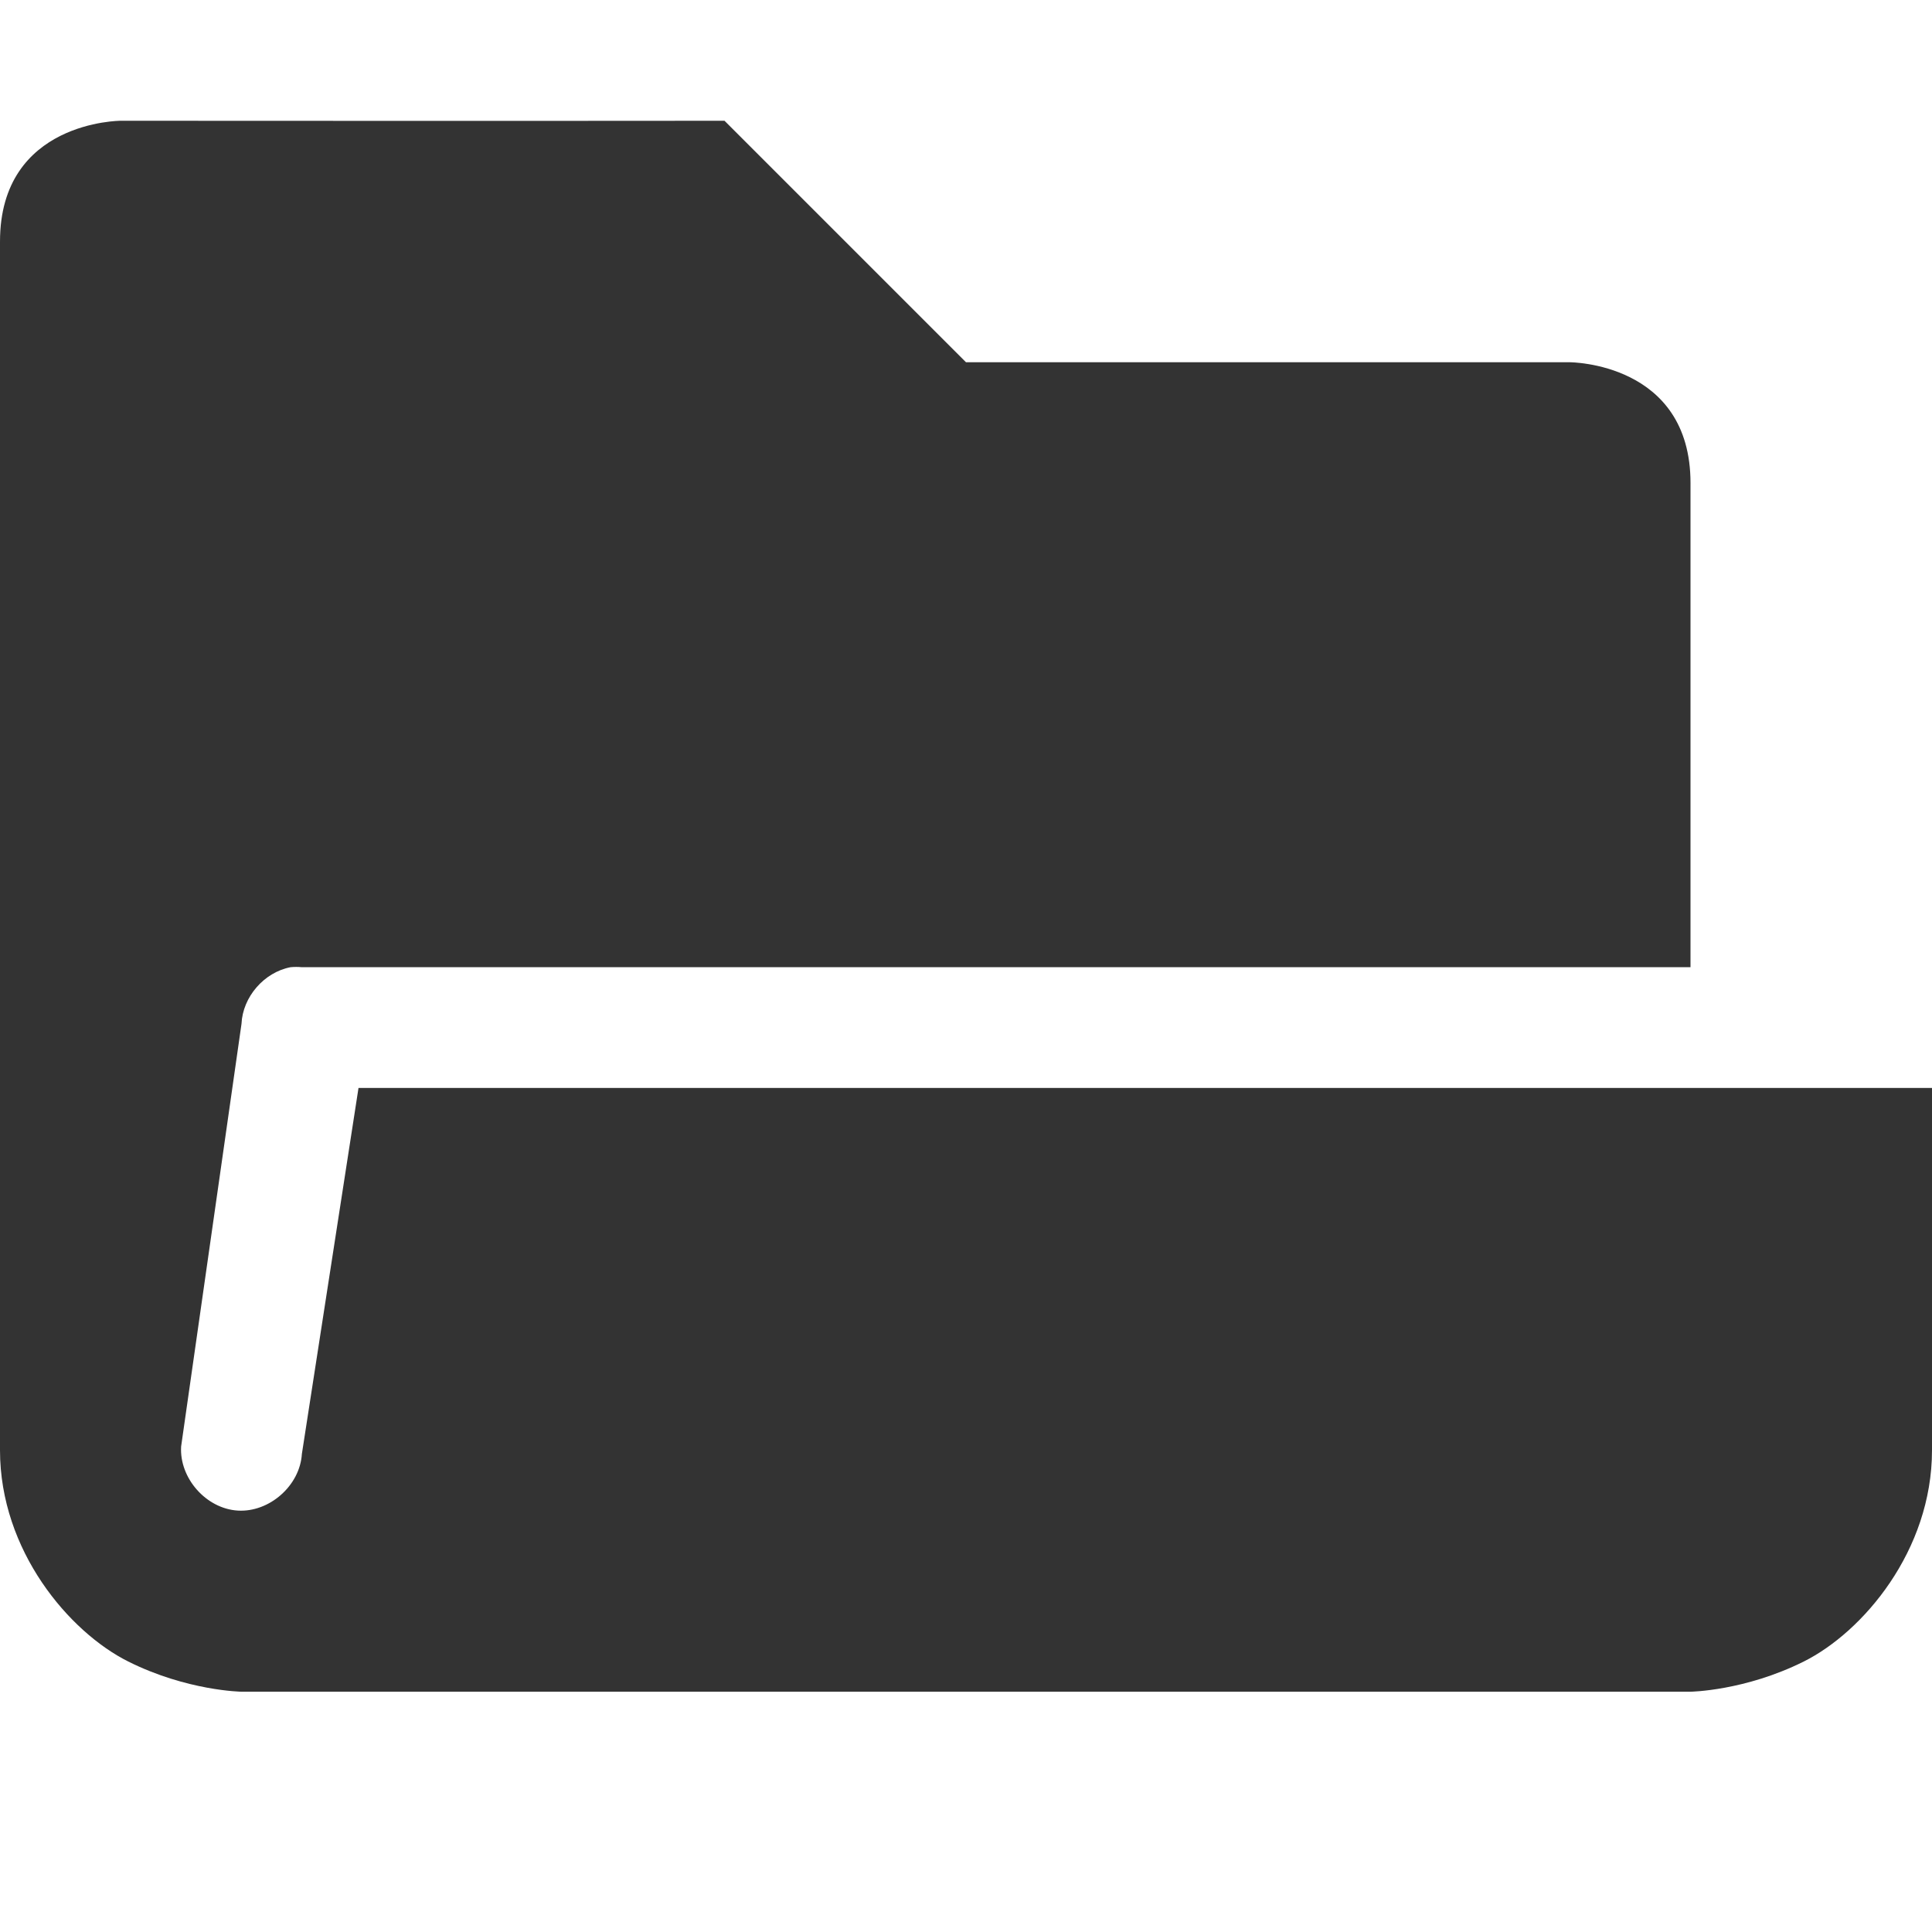
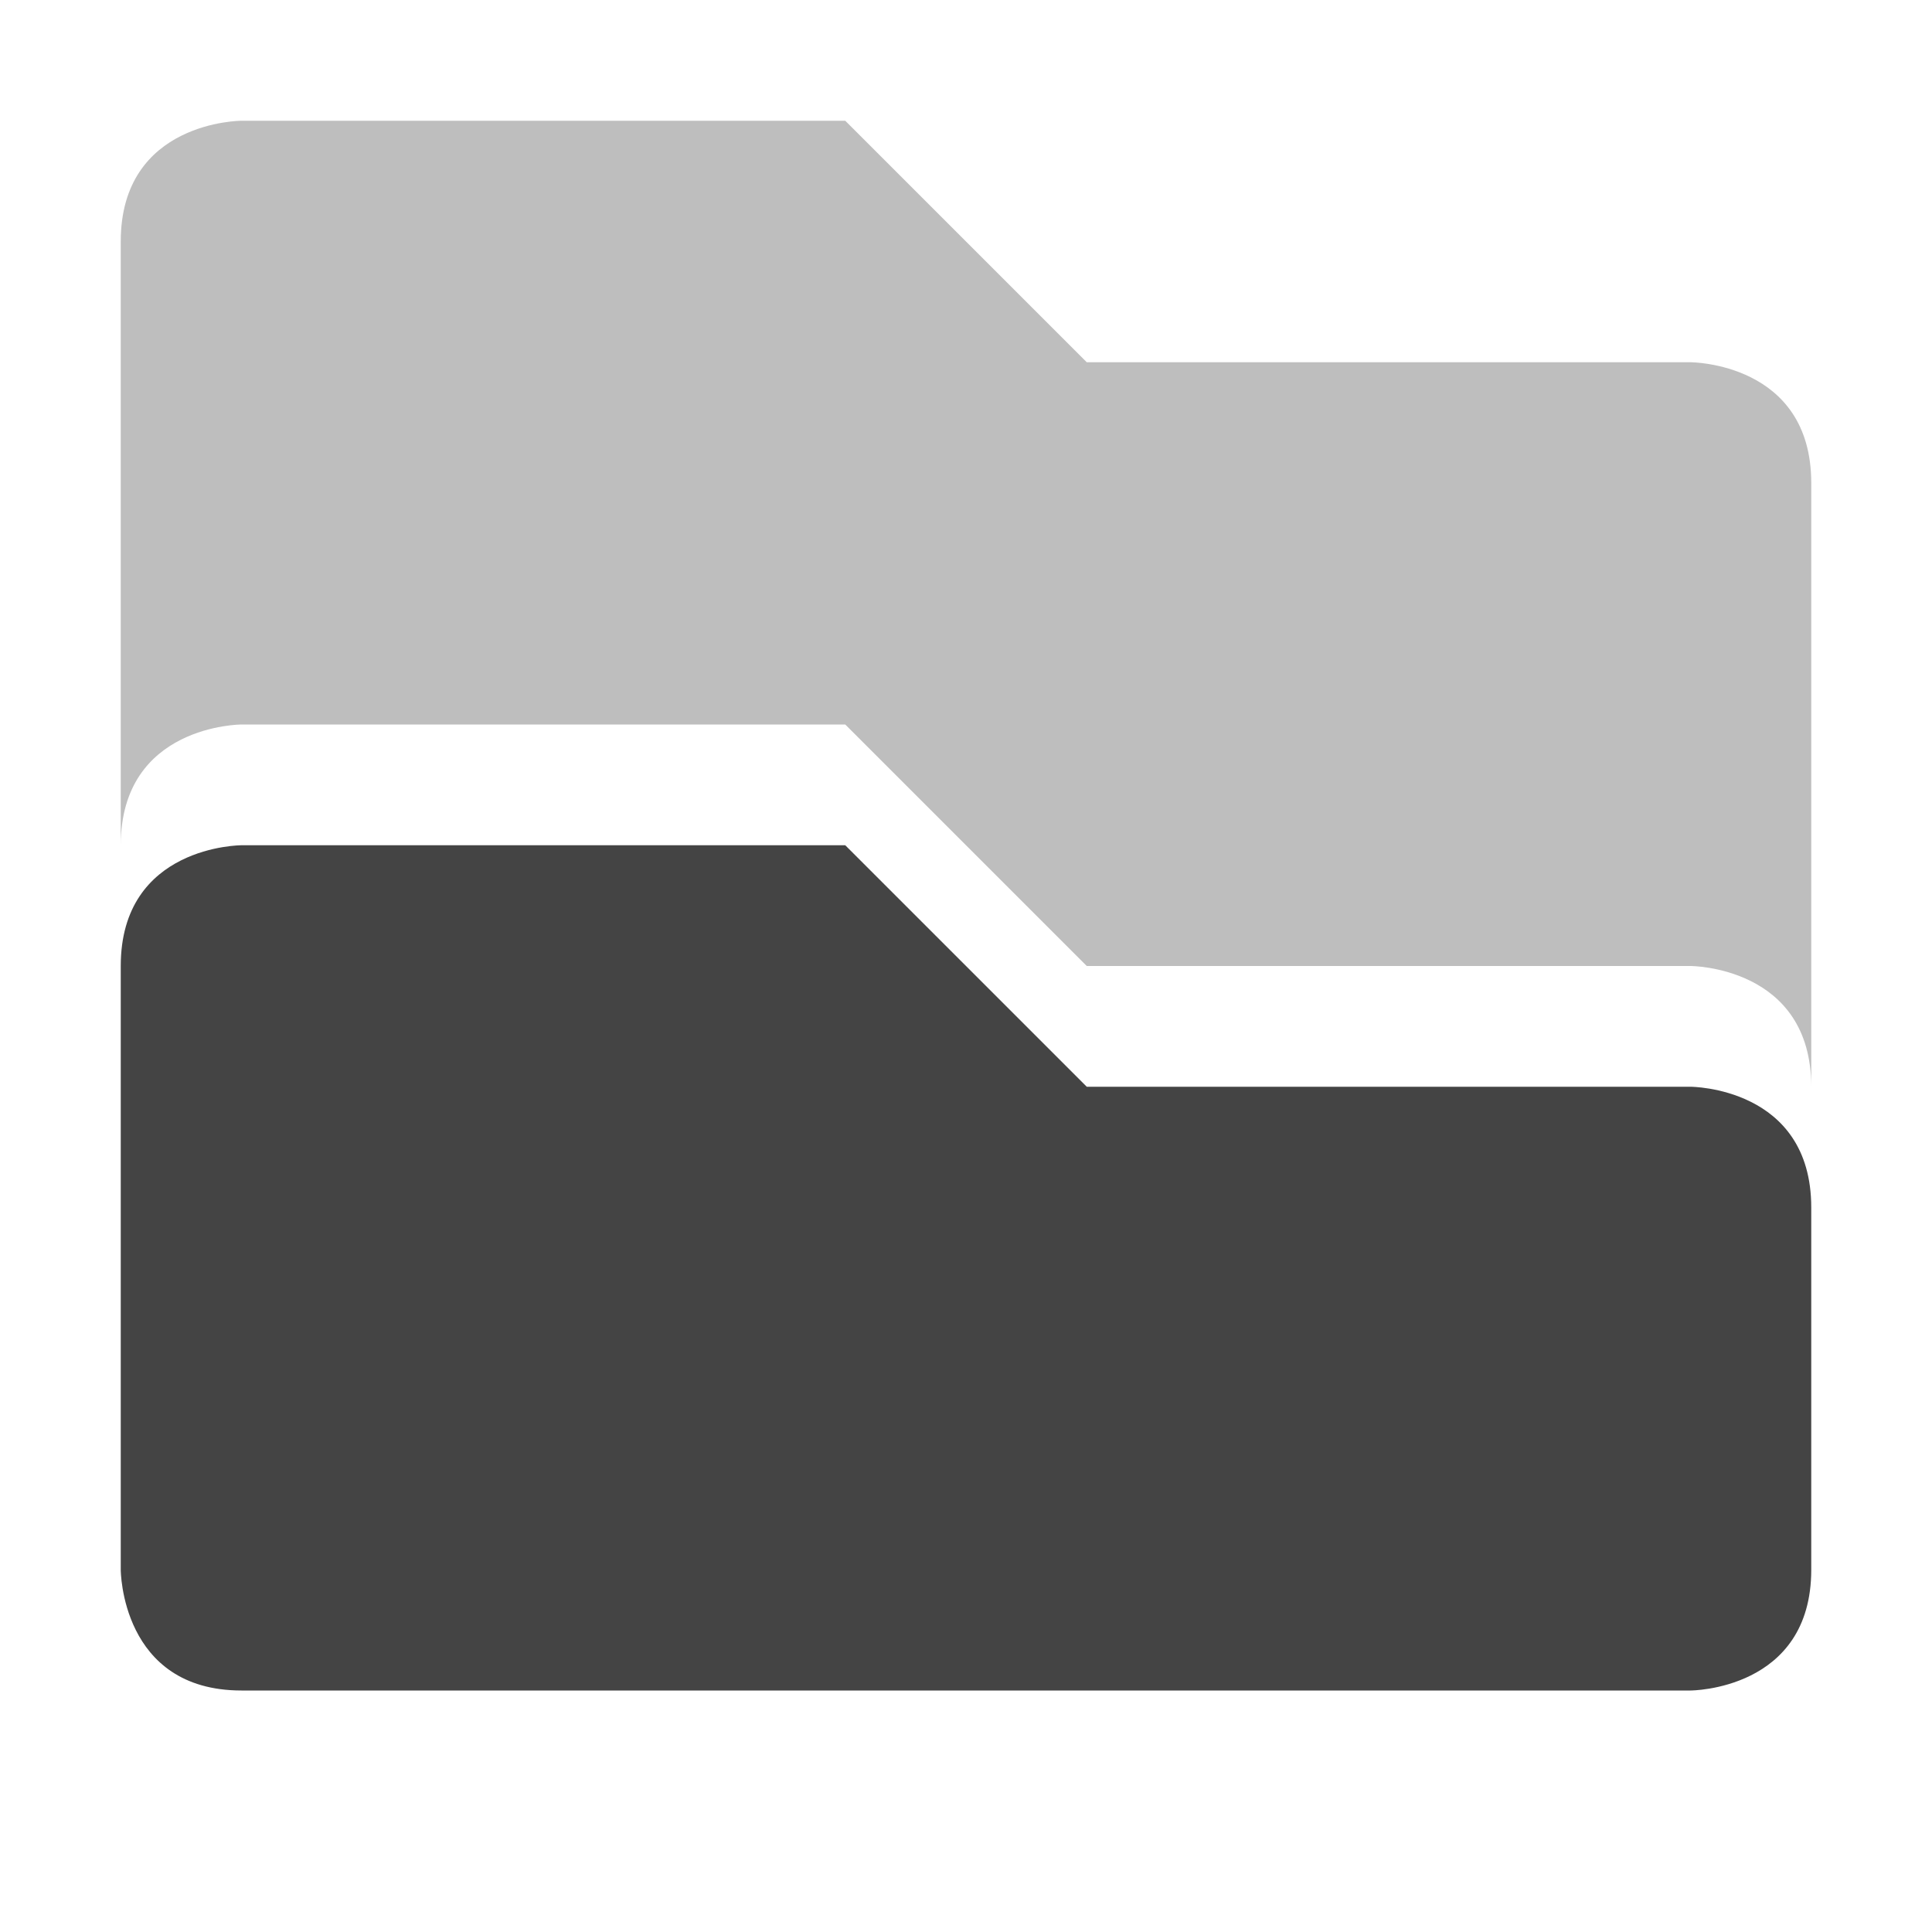
- <svg xmlns="http://www.w3.org/2000/svg" width="16" height="16">
-   <path d="m 445,-393 v 10.01 c 2e-5,0.833 0.574,1.506 1.062,1.75 0.489,0.244 0.938,0.25 0.938,0.25 h 12 c 0,0 0.449,-0.006 0.938,-0.25 0.489,-0.244 1.062,-0.917 1.062,-1.75 v -3 h -13.031 l -0.469,3.031 c -0.016,0.262 -0.269,0.485 -0.531,0.469 -0.262,-0.016 -0.485,-0.269 -0.469,-0.531 l 0.5,-3.5 c 0.01,-0.223 0.187,-0.427 0.406,-0.469 0.031,-0.003 0.063,-0.003 0.094,0 h 11.5 l 5e-5,-4.01 c 0,-1 -1,-1 -1,-1 l -5,7e-5 -2,-2 c -1.432,0.002 -5,0 -5,0 0,0 -1,0 -1,1 z" style="line-height:normal;-inkscape-font-specification:Sans;text-indent:0;text-align:start;text-decoration-line:none;text-transform:none;marker:none" color="#000" font-weight="400" font-family="Sans" overflow="visible" fill="#333333" transform="translate(-445 395)" />
+ <svg xmlns="http://www.w3.org/2000/svg" width="16" height="16" version="1.1">
+   <path style="opacity:.35;fill:#444444" d="M 2,1 C 2,1 1,1 1,2 V 7 C 1,6 2,6 2,6 H 7 L 9,8 H 14 C 14,8 15,8 15,9 V 4 C 15,3 14,3 14,3 H 9 L 7,1 Z" />
+   <path style="fill:#444444" d="M 2,7 C 2,7 1,7 1,8 V 13 C 1,13 1,14 2,14 H 14 C 14,14 15,14 15,13 V 10 C 15,9 14,9 14,9 H 9 L 7,7 Z" />
</svg>
